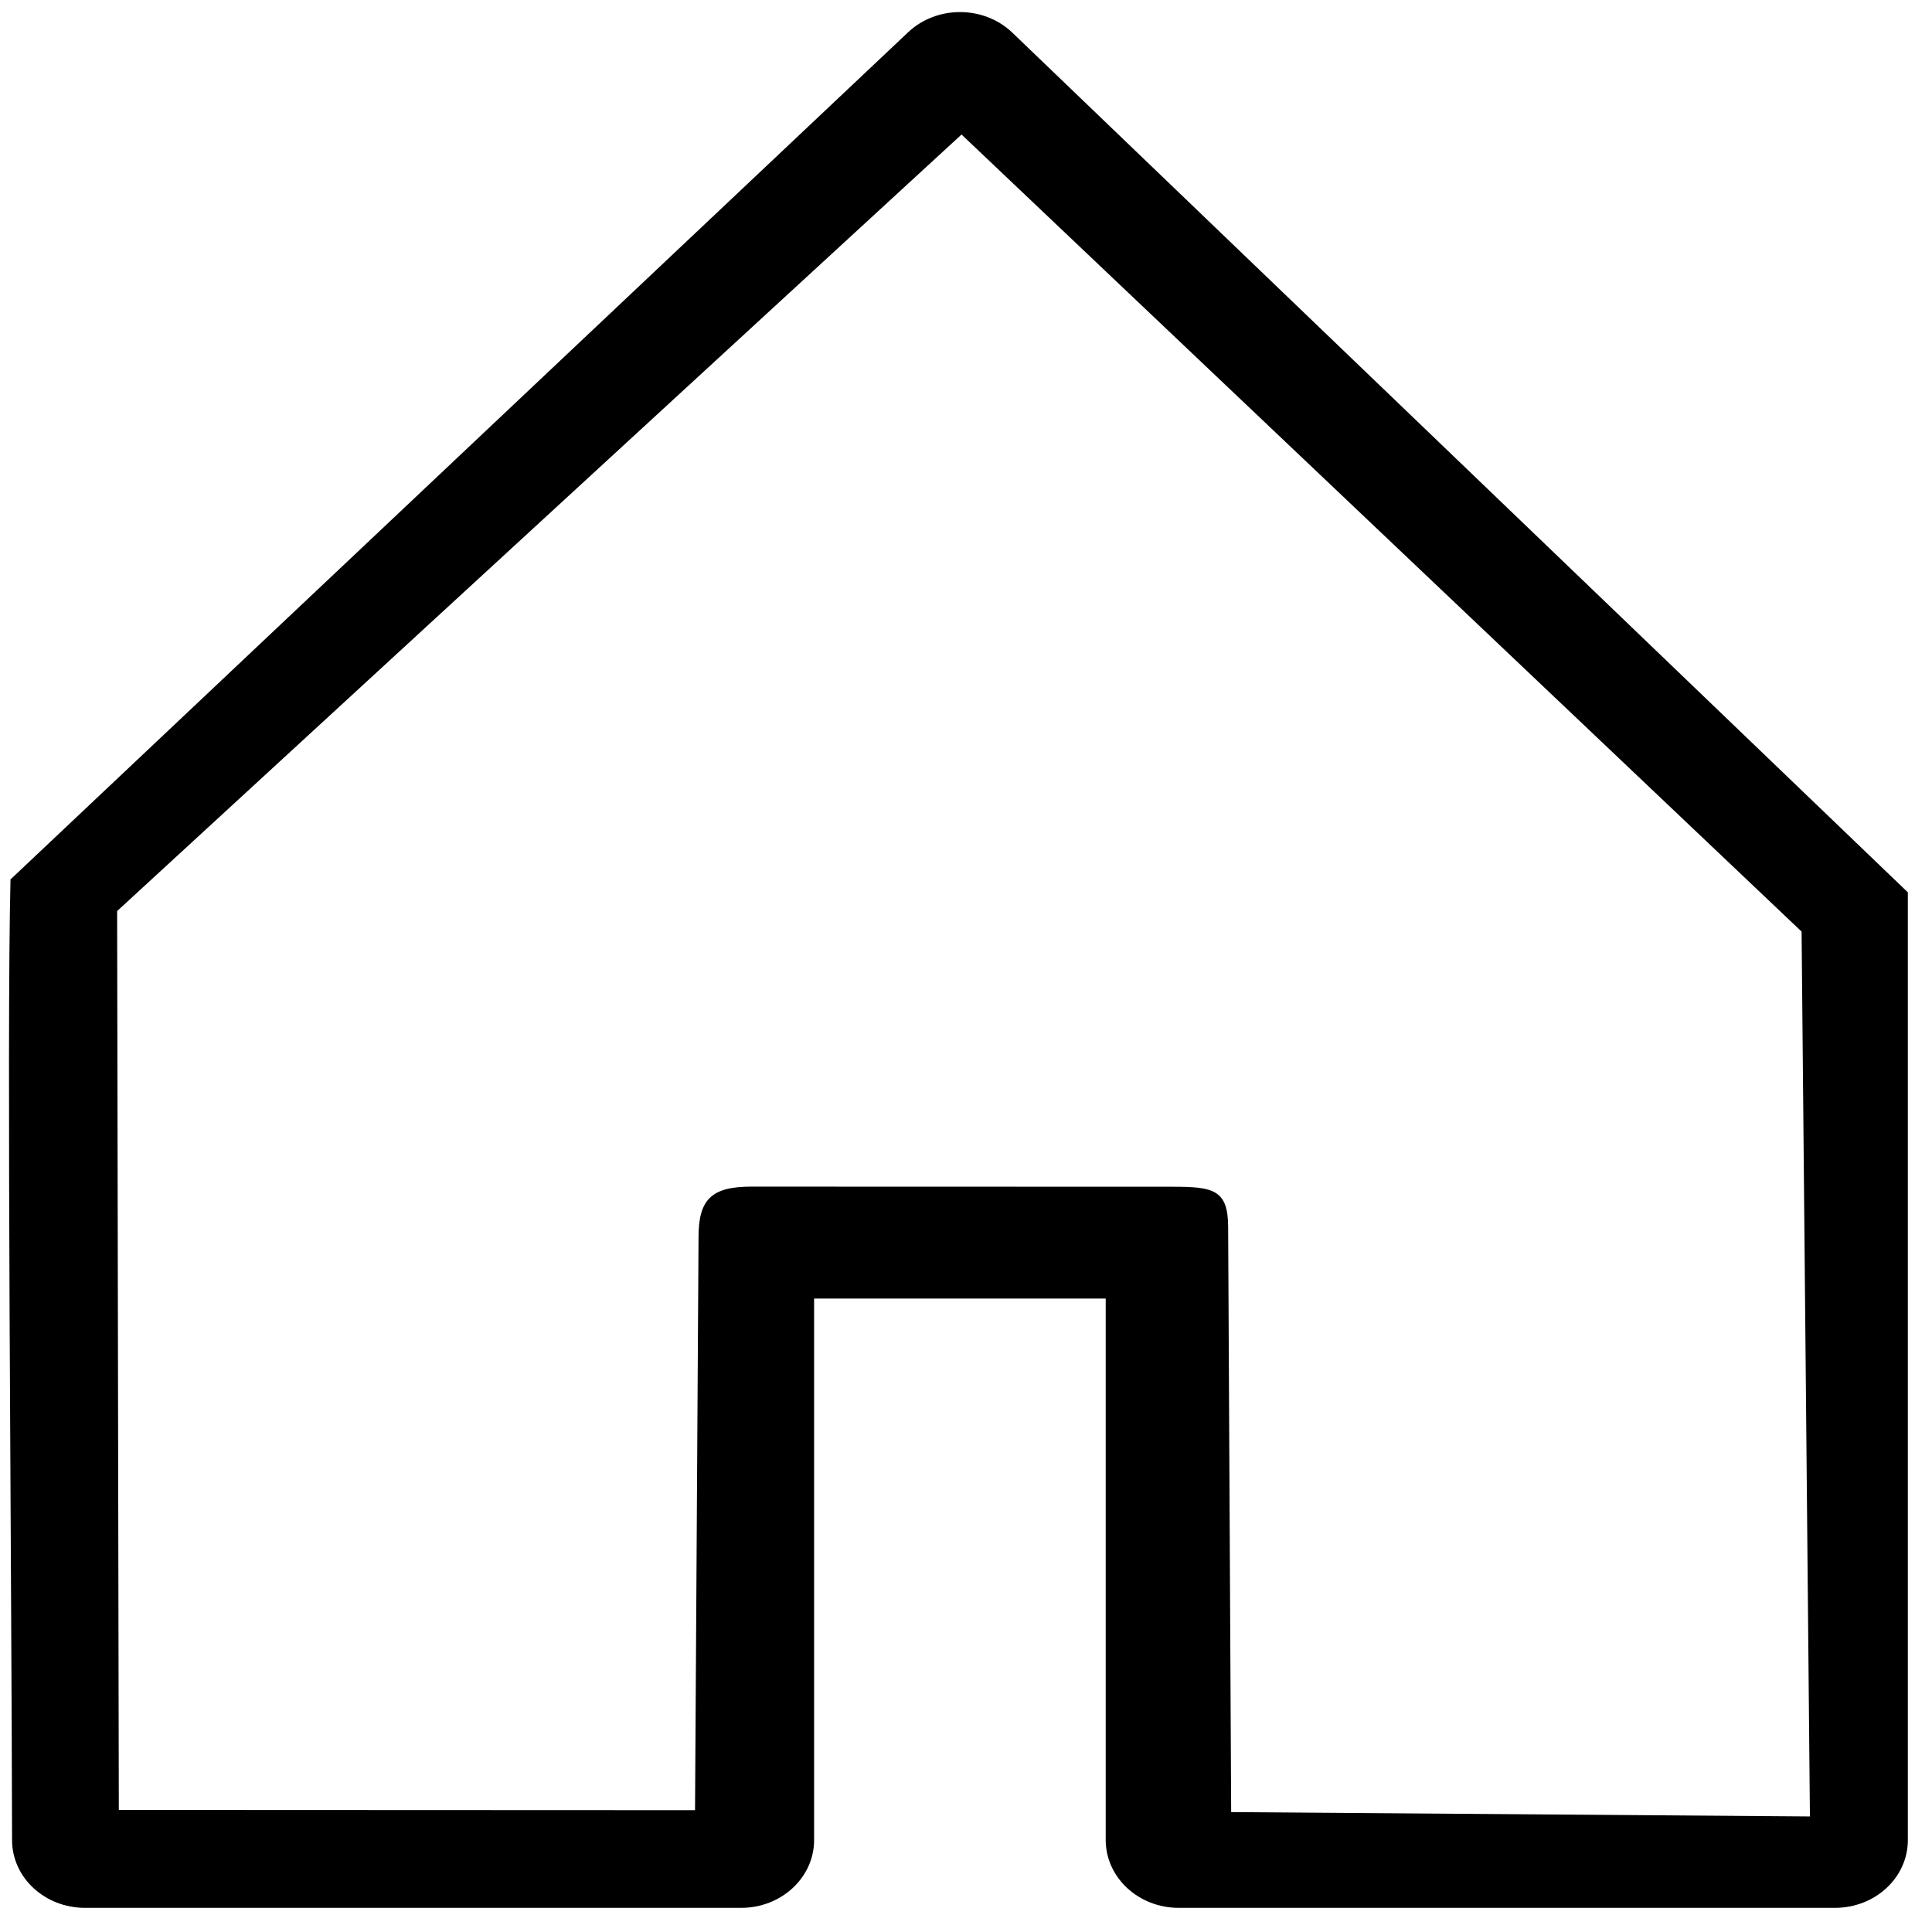
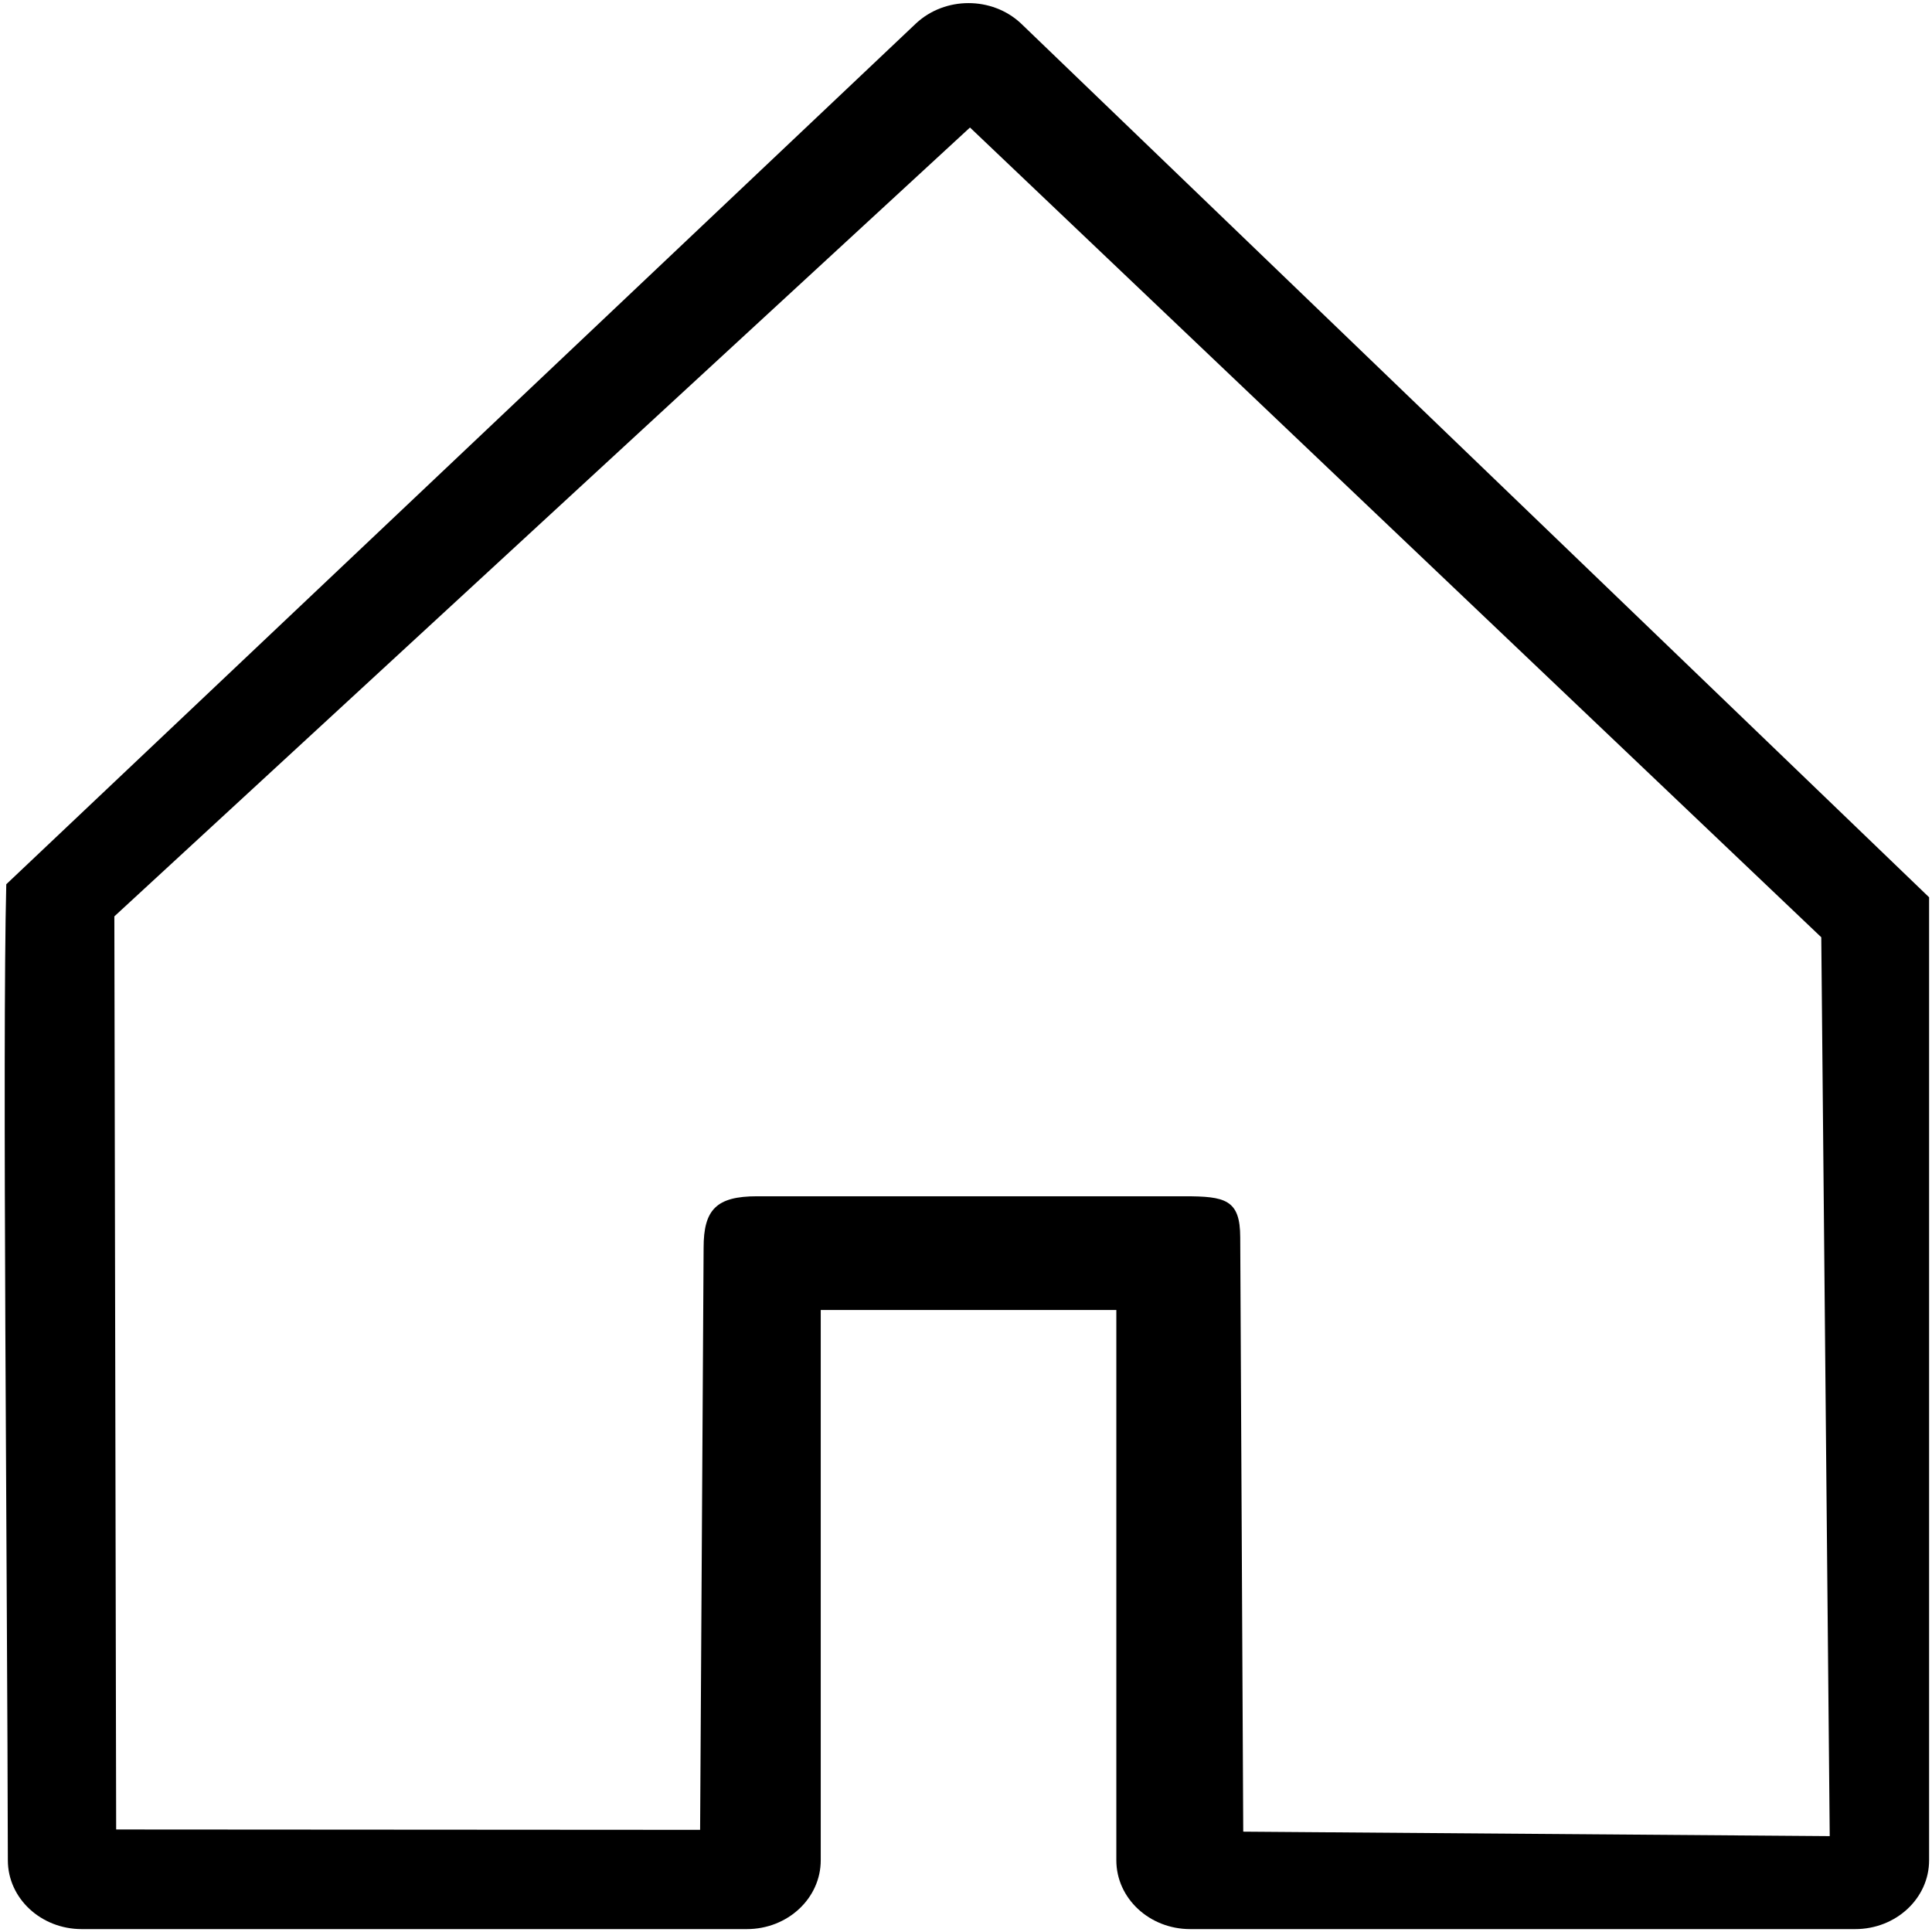
<svg xmlns="http://www.w3.org/2000/svg" width="24" height="24" fill="currentColor" class="bi bi-house-door" viewBox="0 0 16 16" version="1.1" id="svg4">
  <defs id="defs8" />
-   <path d="m 8.378,0.265 c -0.236,-0.22 -0.619,-0.22 -0.855,0 L 0.087,7.283 C 0.054,8.598 0.096,12.985 0.1,15.239 0.1,15.549 0.37,15.8 0.704,15.8 H 6.138 c 0.333,0 0.604,-0.251 0.604,-0.561 v -4.485 h 2.415 v 4.485 C 9.158,15.549 9.428,15.8 9.762,15.8 H 15.196 C 15.53,15.8 15.8,15.549 15.8,15.239 V 7.39 Z M 0.984,14.989 0.97,7.545 7.963,1.114 l 6.957,6.601 0.069,7.328 -4.793,-0.036 -0.025,-4.844 c 0,-0.31 -0.123,-0.335 -0.457,-0.335 L 6.222,9.827 C 5.889,9.827 5.785,9.936 5.785,10.246 l -0.029,4.745 z" id="path2" style="stroke-width:1.164" />
+   <path d="m 8.454,0.193 c -0.239,-0.223 -0.627,-0.223 -0.867,0 L 0.052,7.323 c -0.034,1.336 0.009,5.793 0.013,8.083 3.3e-7,0.315 0.274,0.57 0.612,0.57 H 6.185 c 0.338,0 0.612,-0.255 0.612,-0.57 v -4.557 h 2.448 v 4.557 c 4e-7,0.315 0.274,0.57 0.612,0.57 H 15.364 c 0.338,-1e-6 0.612,-0.255 0.612,-0.57 V 7.431 Z M 0.962,15.151 0.947,7.589 8.033,1.056 l 7.05,6.706 0.07,7.444 -4.857,-0.037 -0.025,-4.921 c 0,-0.315 -0.125,-0.341 -0.463,-0.341 L 6.27,9.907 C 5.932,9.907 5.827,10.018 5.827,10.333 l -0.029,4.821 z" id="path2" style="stroke-width:1.181" />
</svg>
